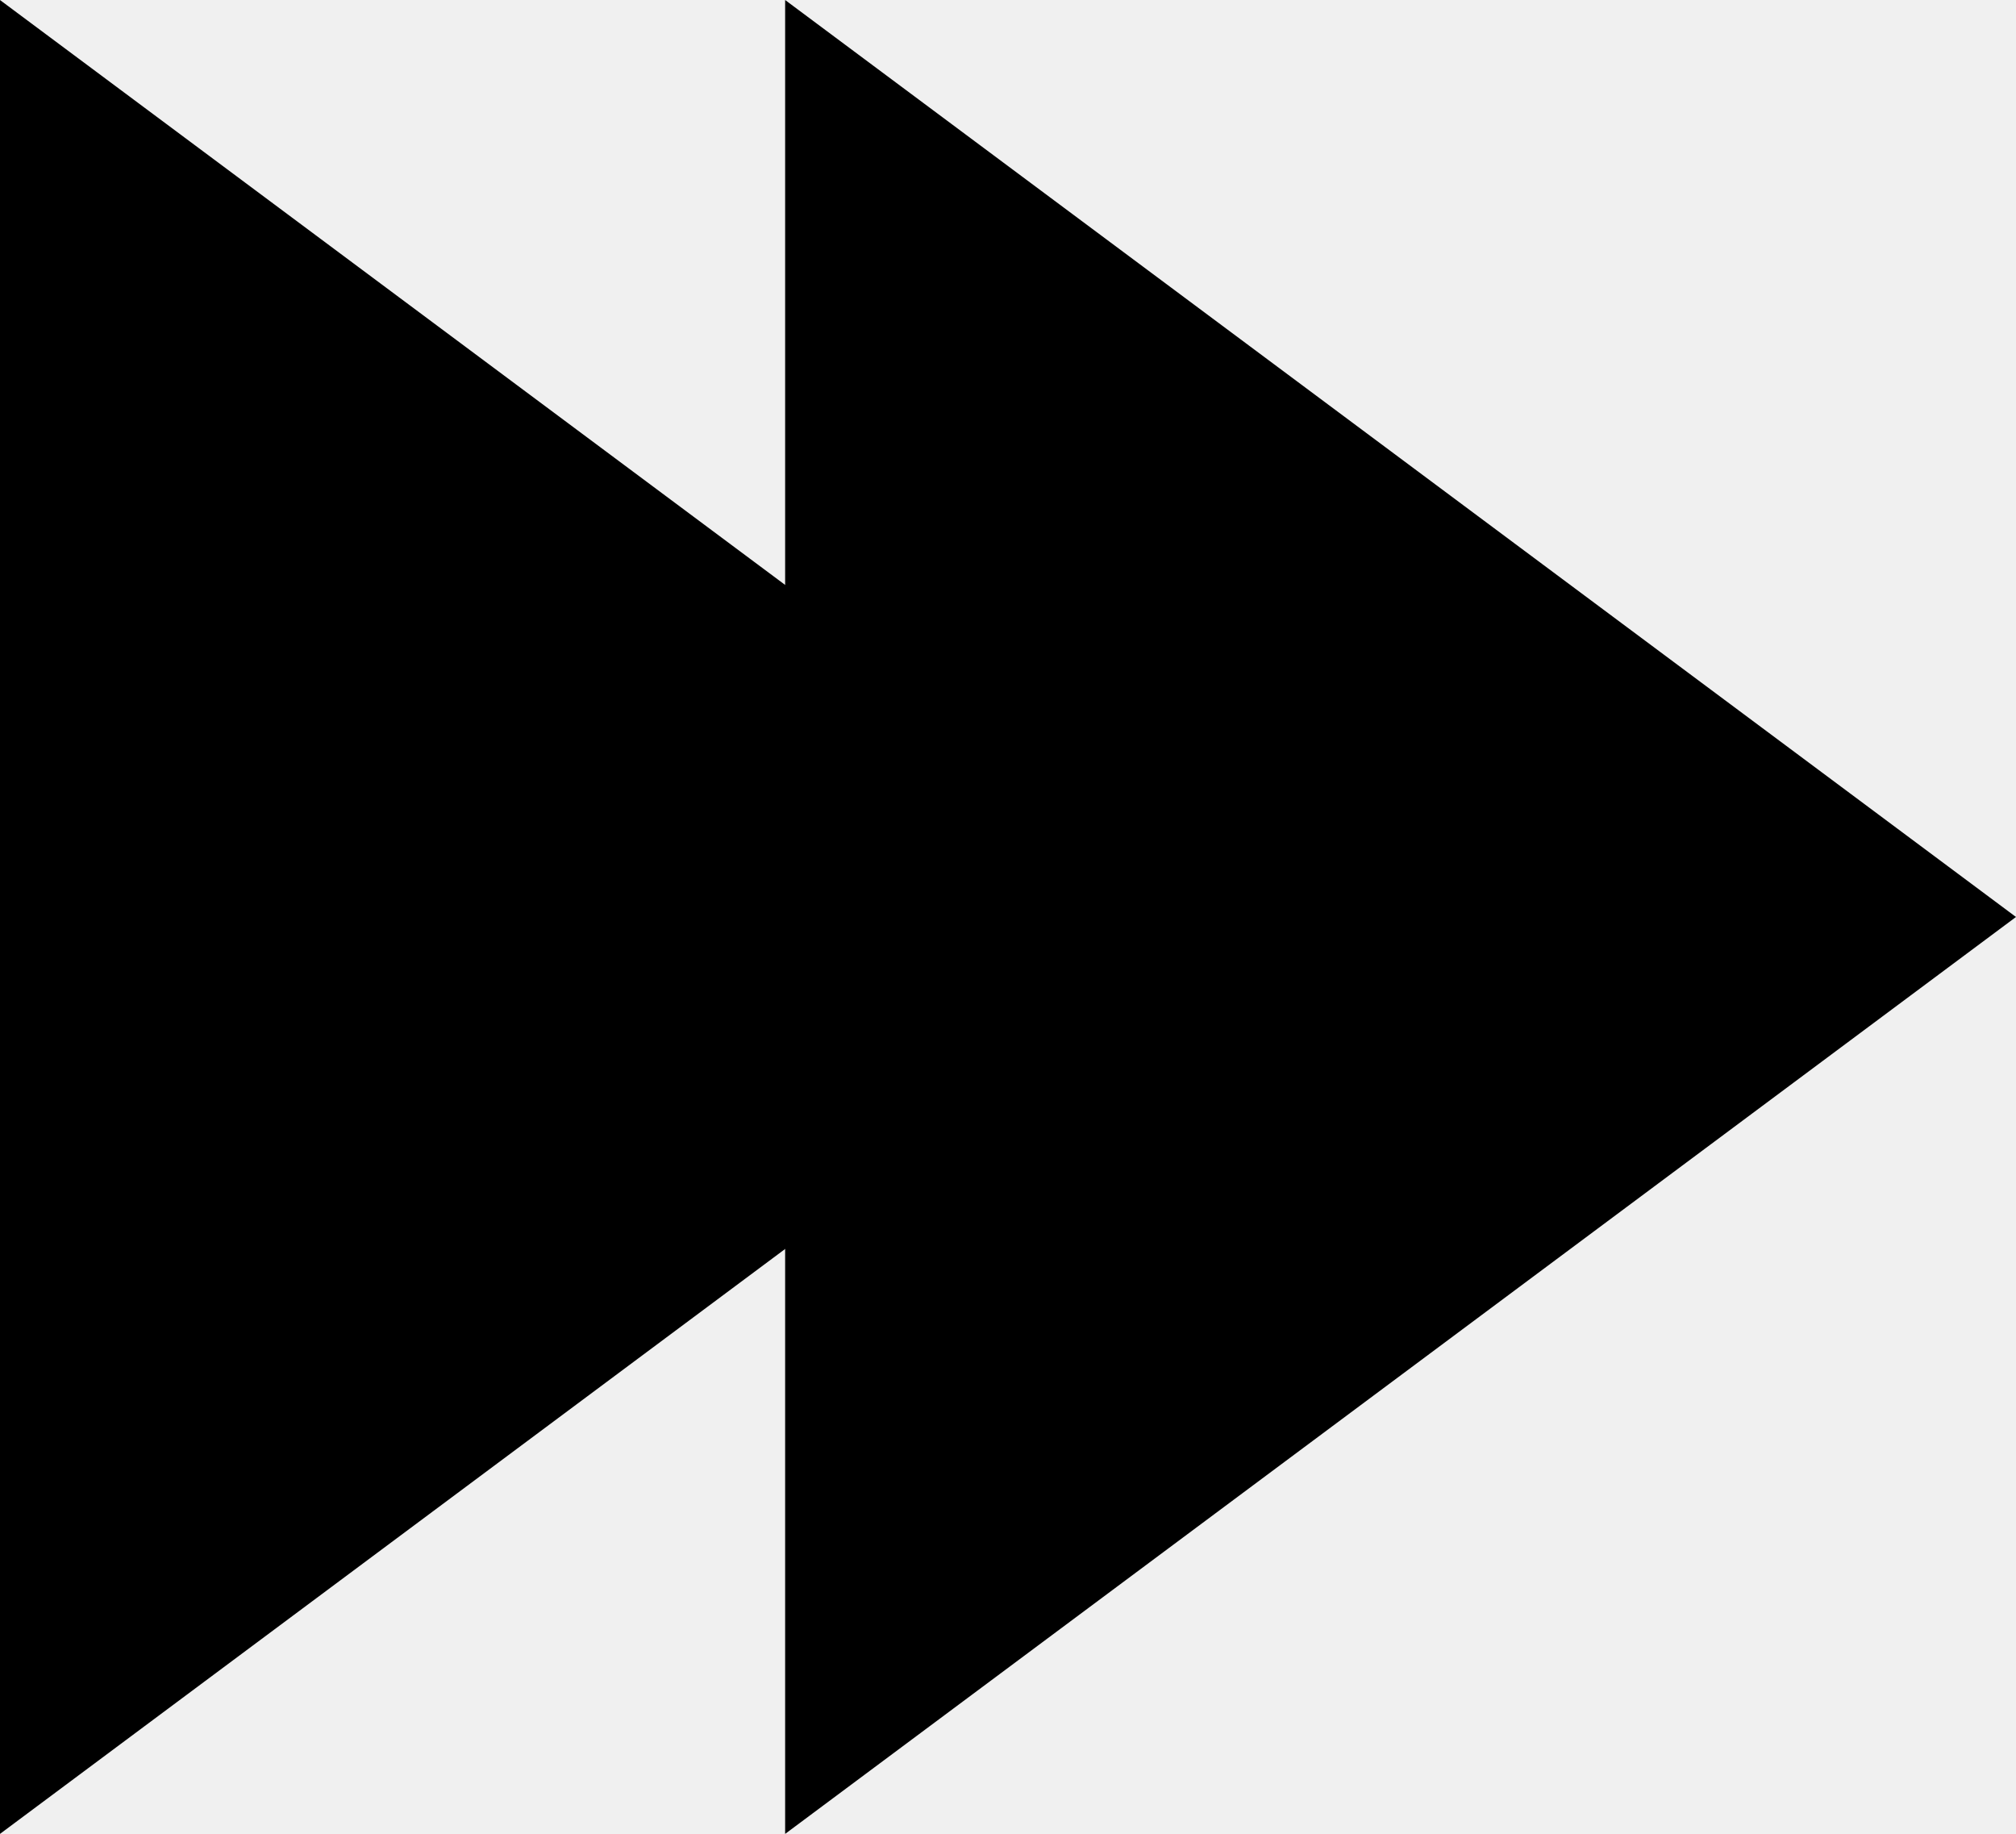
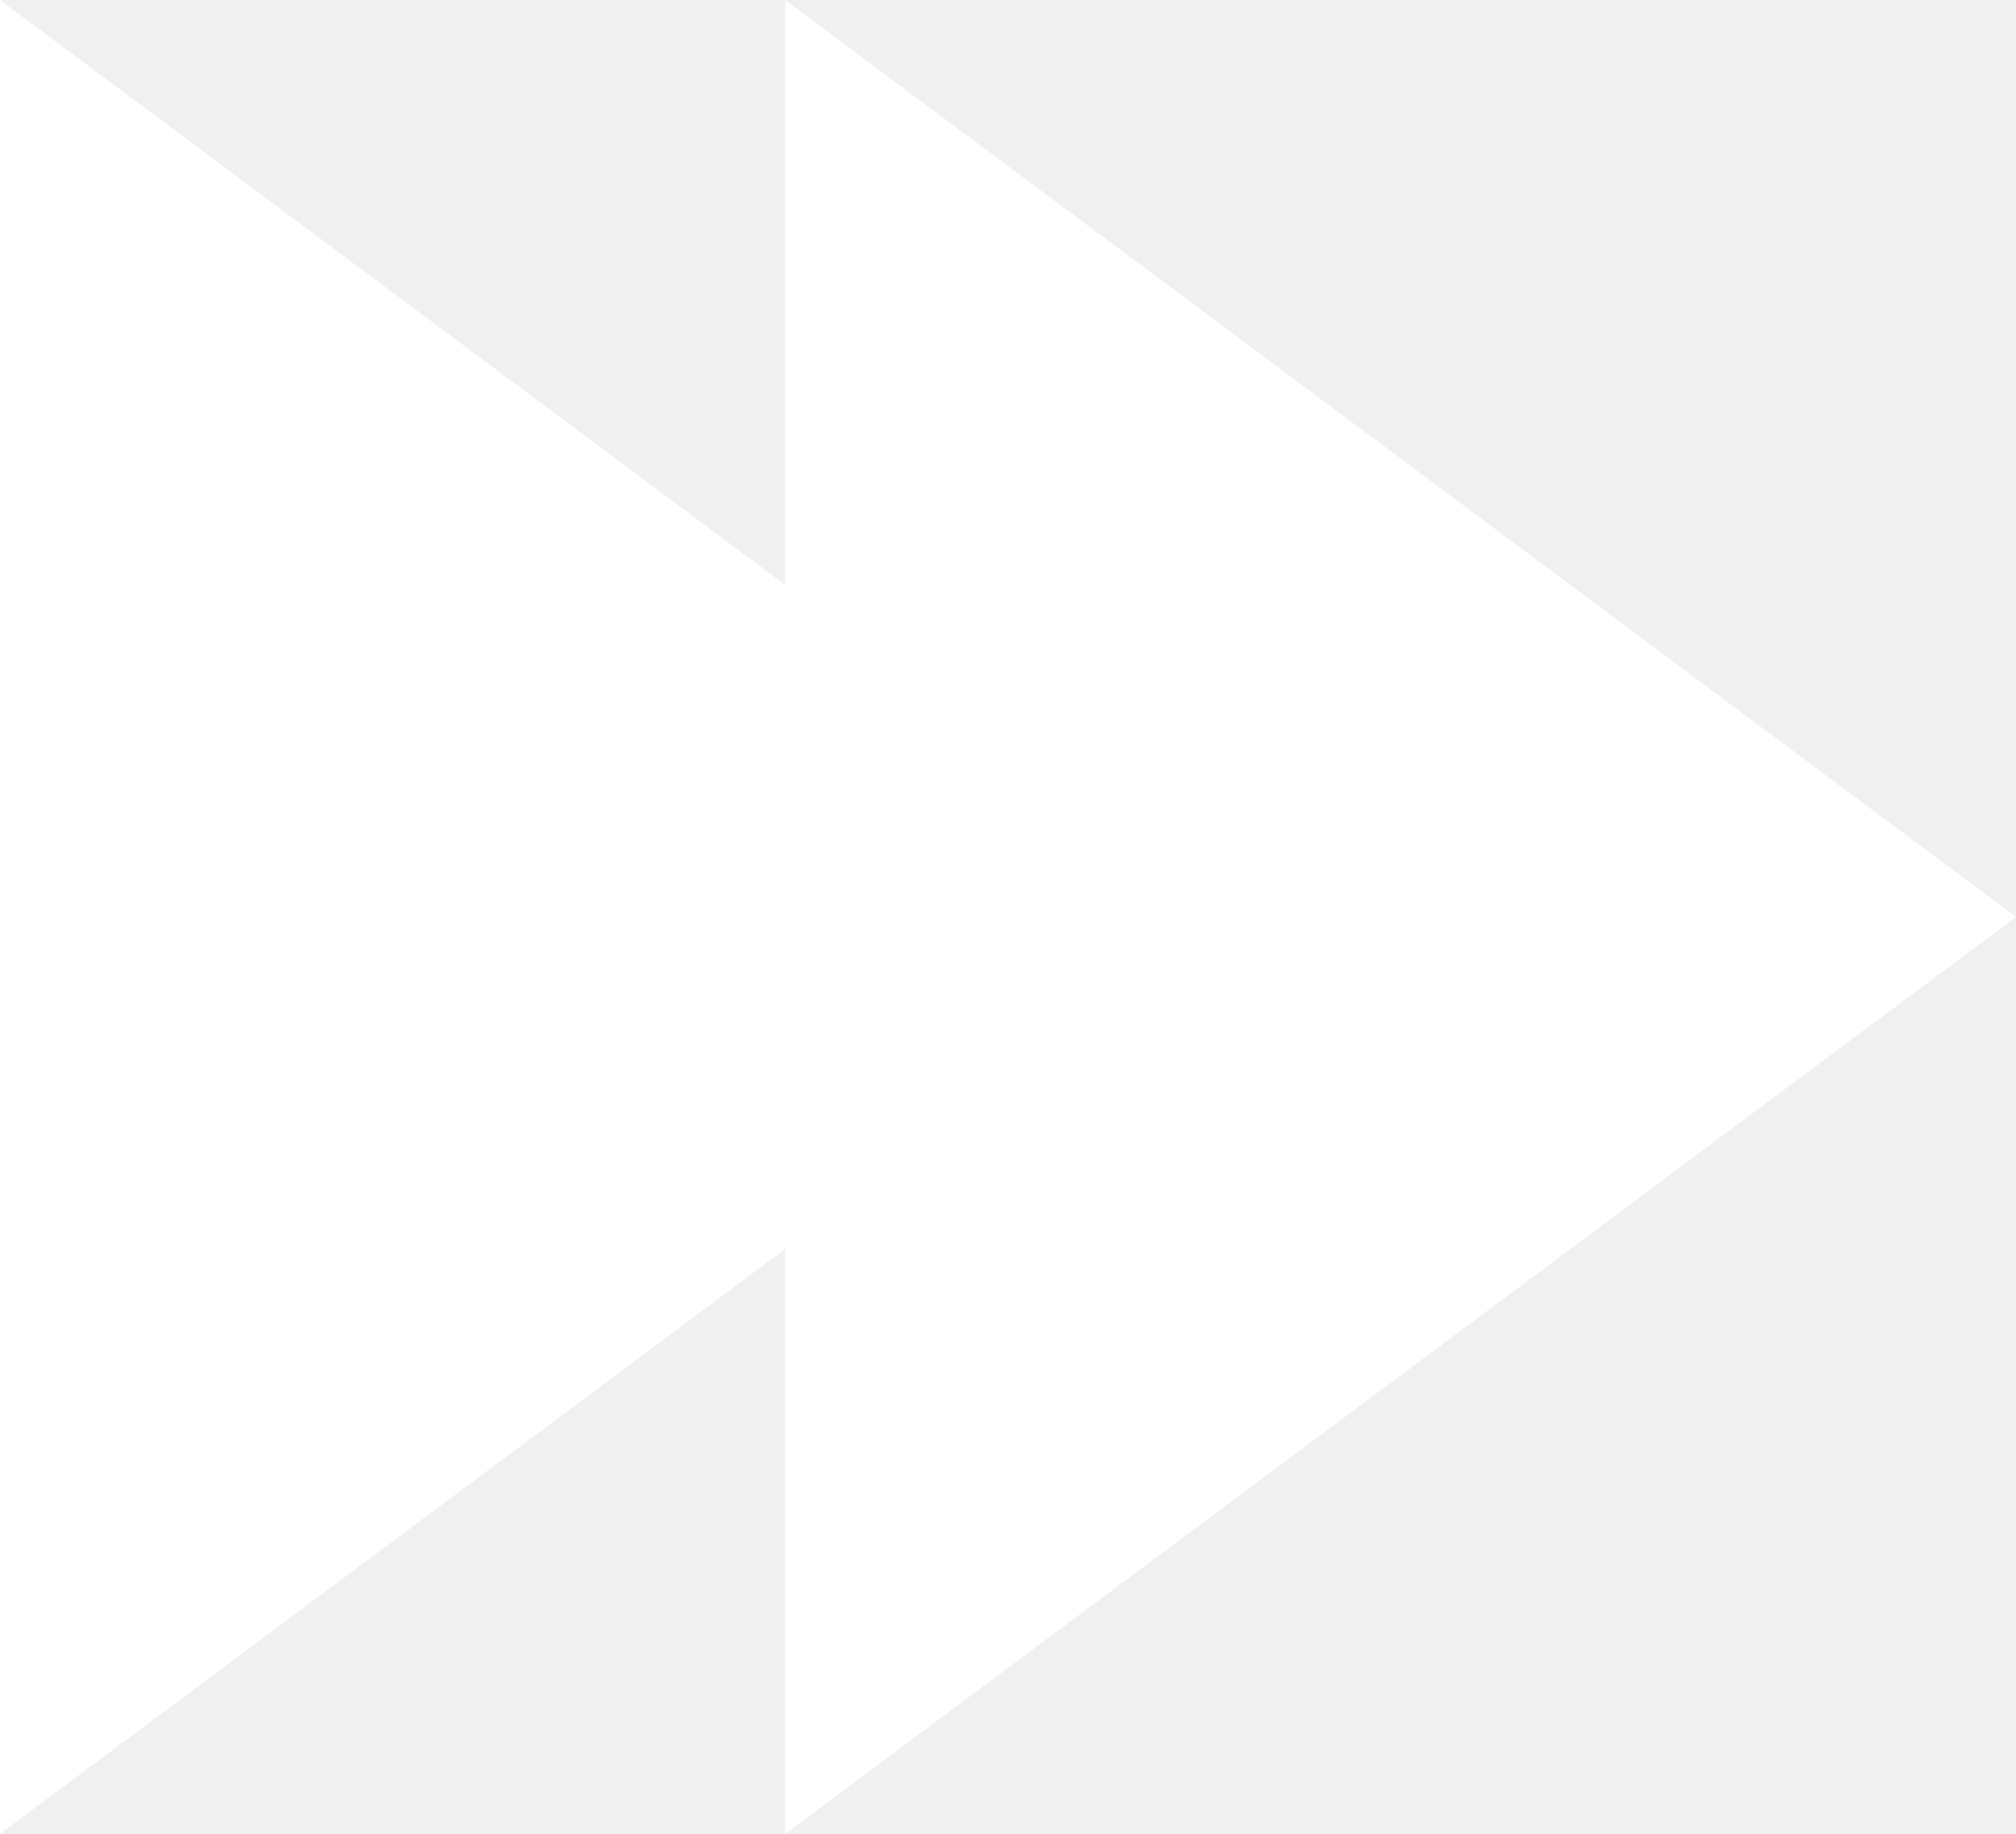
<svg xmlns="http://www.w3.org/2000/svg" width="54.532mm" height="49.599mm" viewBox="0 0 54.532 49.599" version="1.1" id="svg5">
  <defs id="defs2" />
  <g id="layer1" transform="translate(-87.48046,-61.68656)">
-     <path style="fill:ButtonText;stroke:none;stroke-width:4.229;stroke-linejoin:round;stroke-dasharray:none;paint-order:stroke markers fill" d="m 87.48,61.687 v 49.599 L 120.774,86.486 Z" id="path7907" />
-     <path style="fill:ButtonText;stroke:none;stroke-width:4.229;stroke-linejoin:round;stroke-dasharray:none;paint-order:stroke markers fill" d="m 108.718,61.687 v 49.599 l 33.294,-24.799 z" id="path7743" />
+     <path style="fill:white;stroke:none;stroke-width:4.229;stroke-linejoin:round;stroke-dasharray:none;paint-order:stroke markers fill" d="m 87.48,61.687 v 49.599 L 120.774,86.486 Z" id="path7907" />
+     <path style="fill:white;stroke:none;stroke-width:4.229;stroke-linejoin:round;stroke-dasharray:none;paint-order:stroke markers fill" d="m 108.718,61.687 v 49.599 l 33.294,-24.799 z" id="path7743" />
  </g>
</svg>
